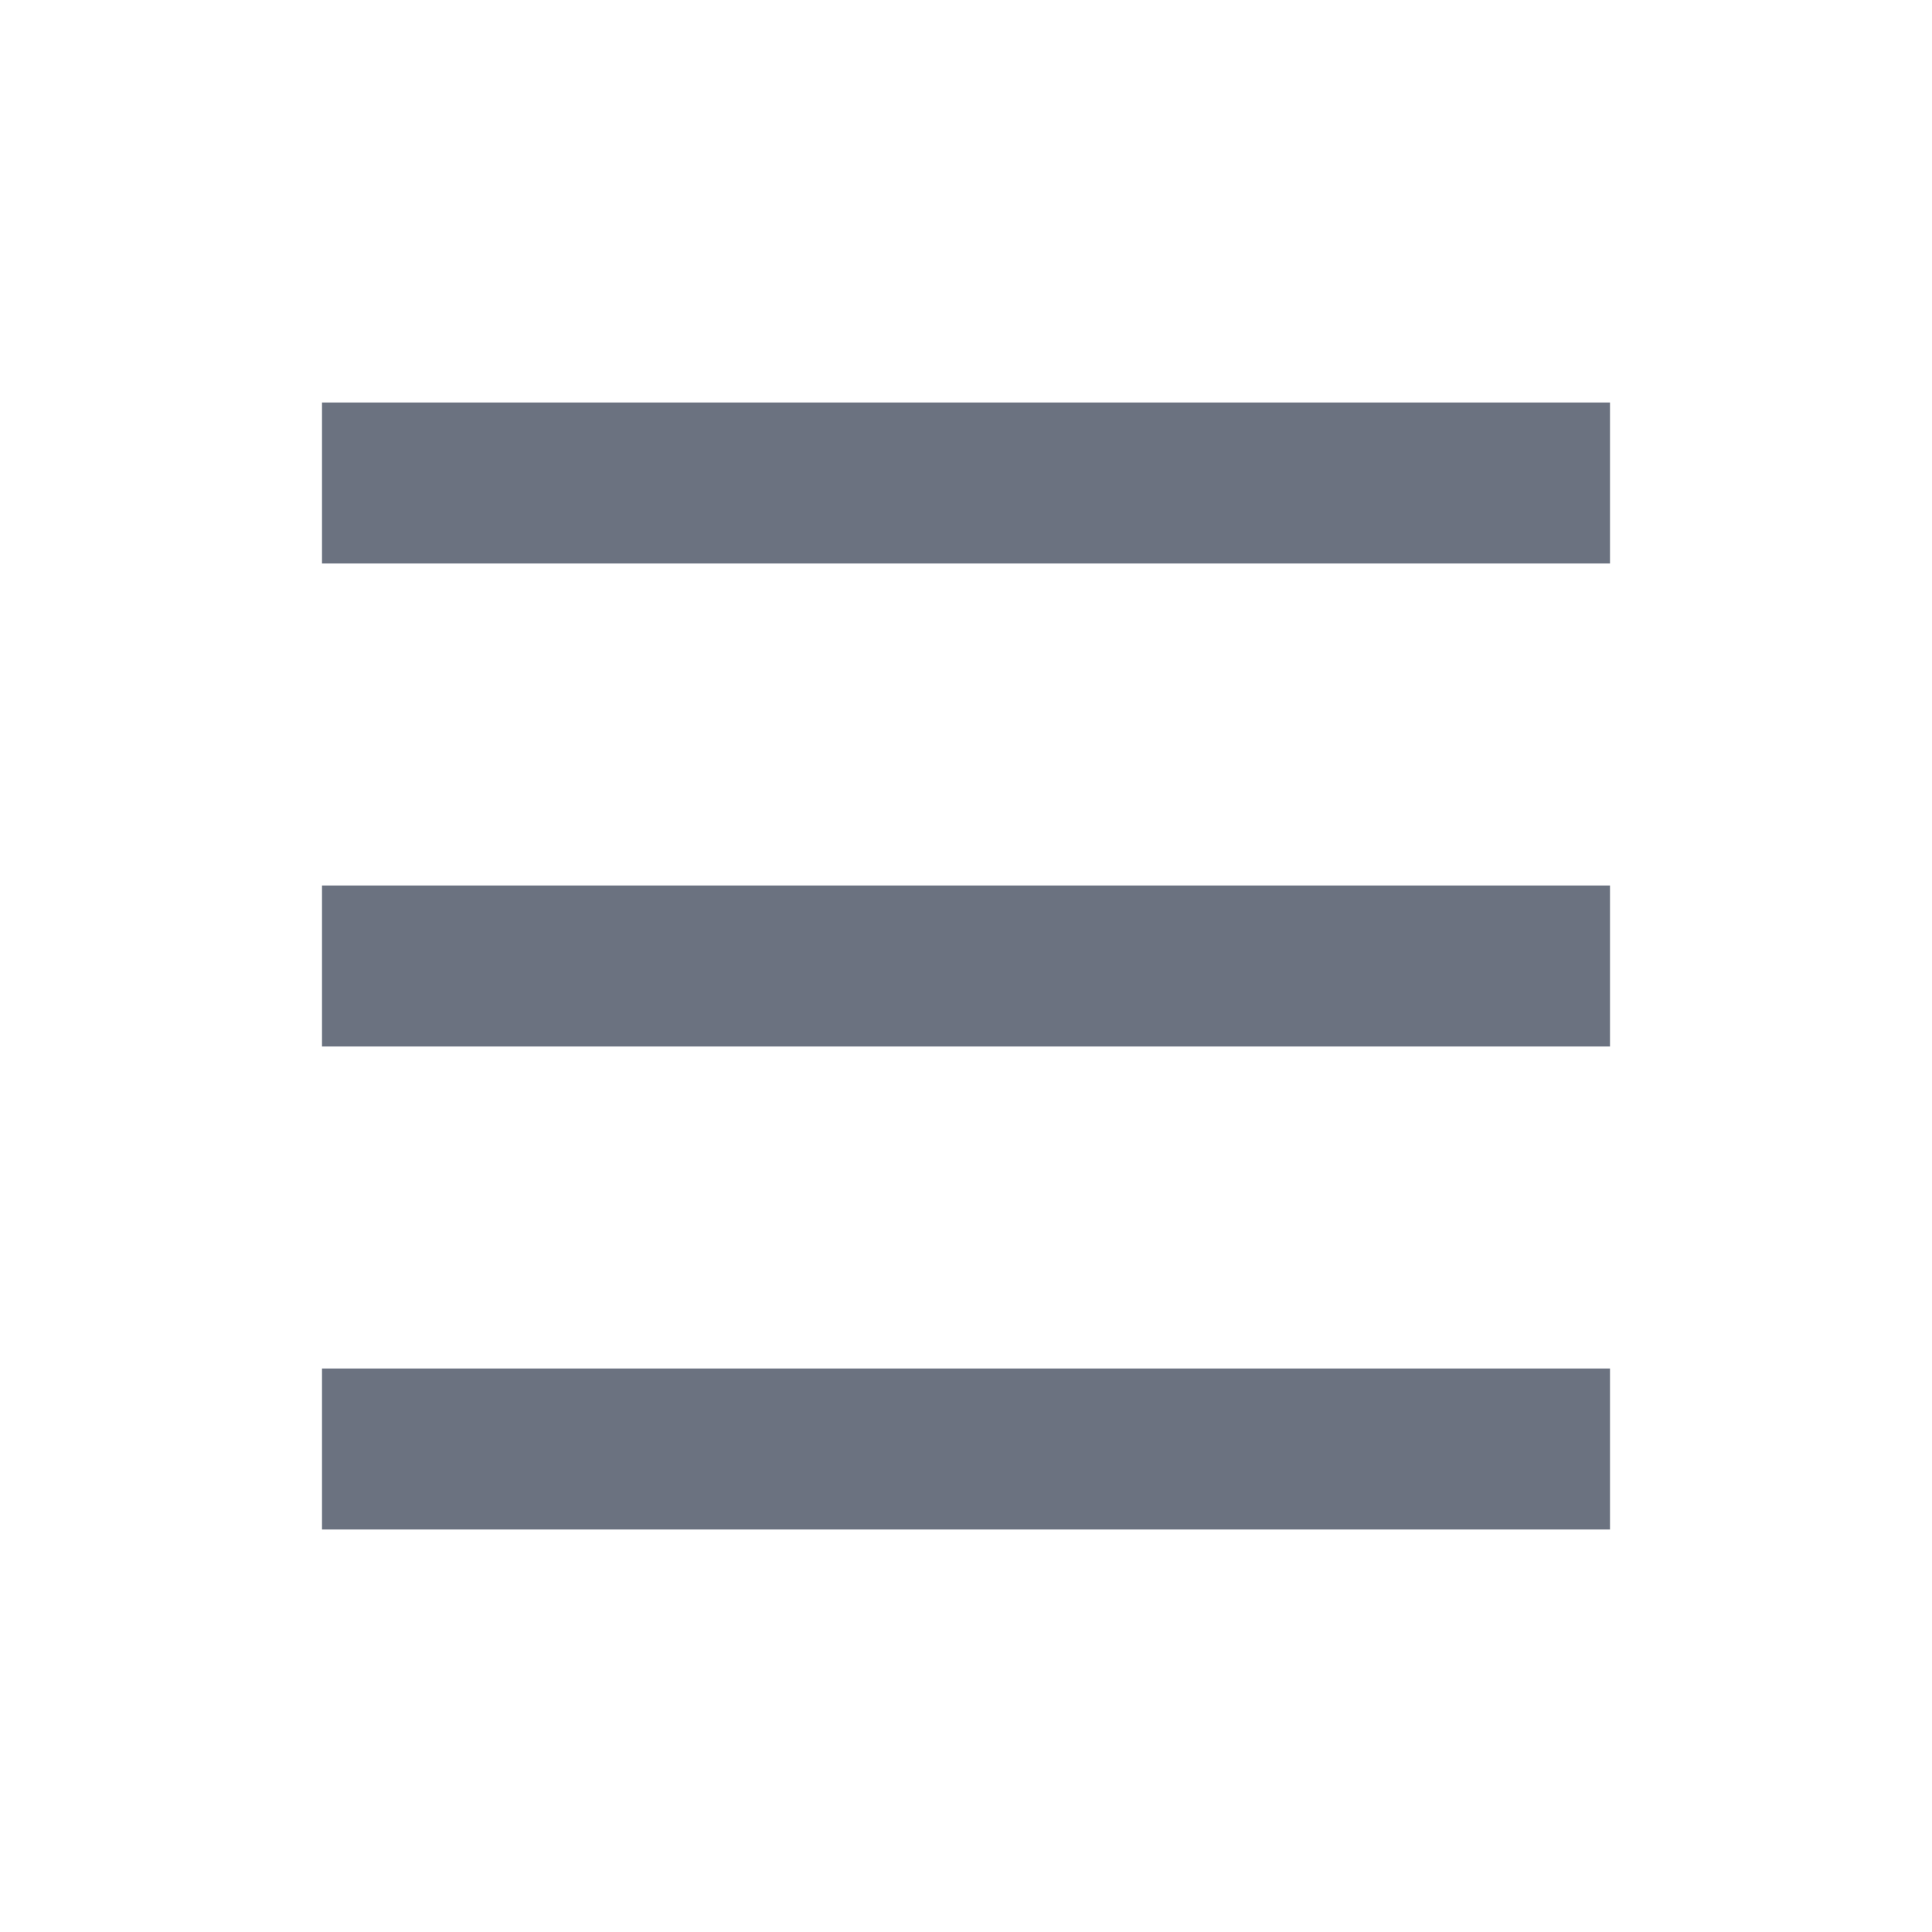
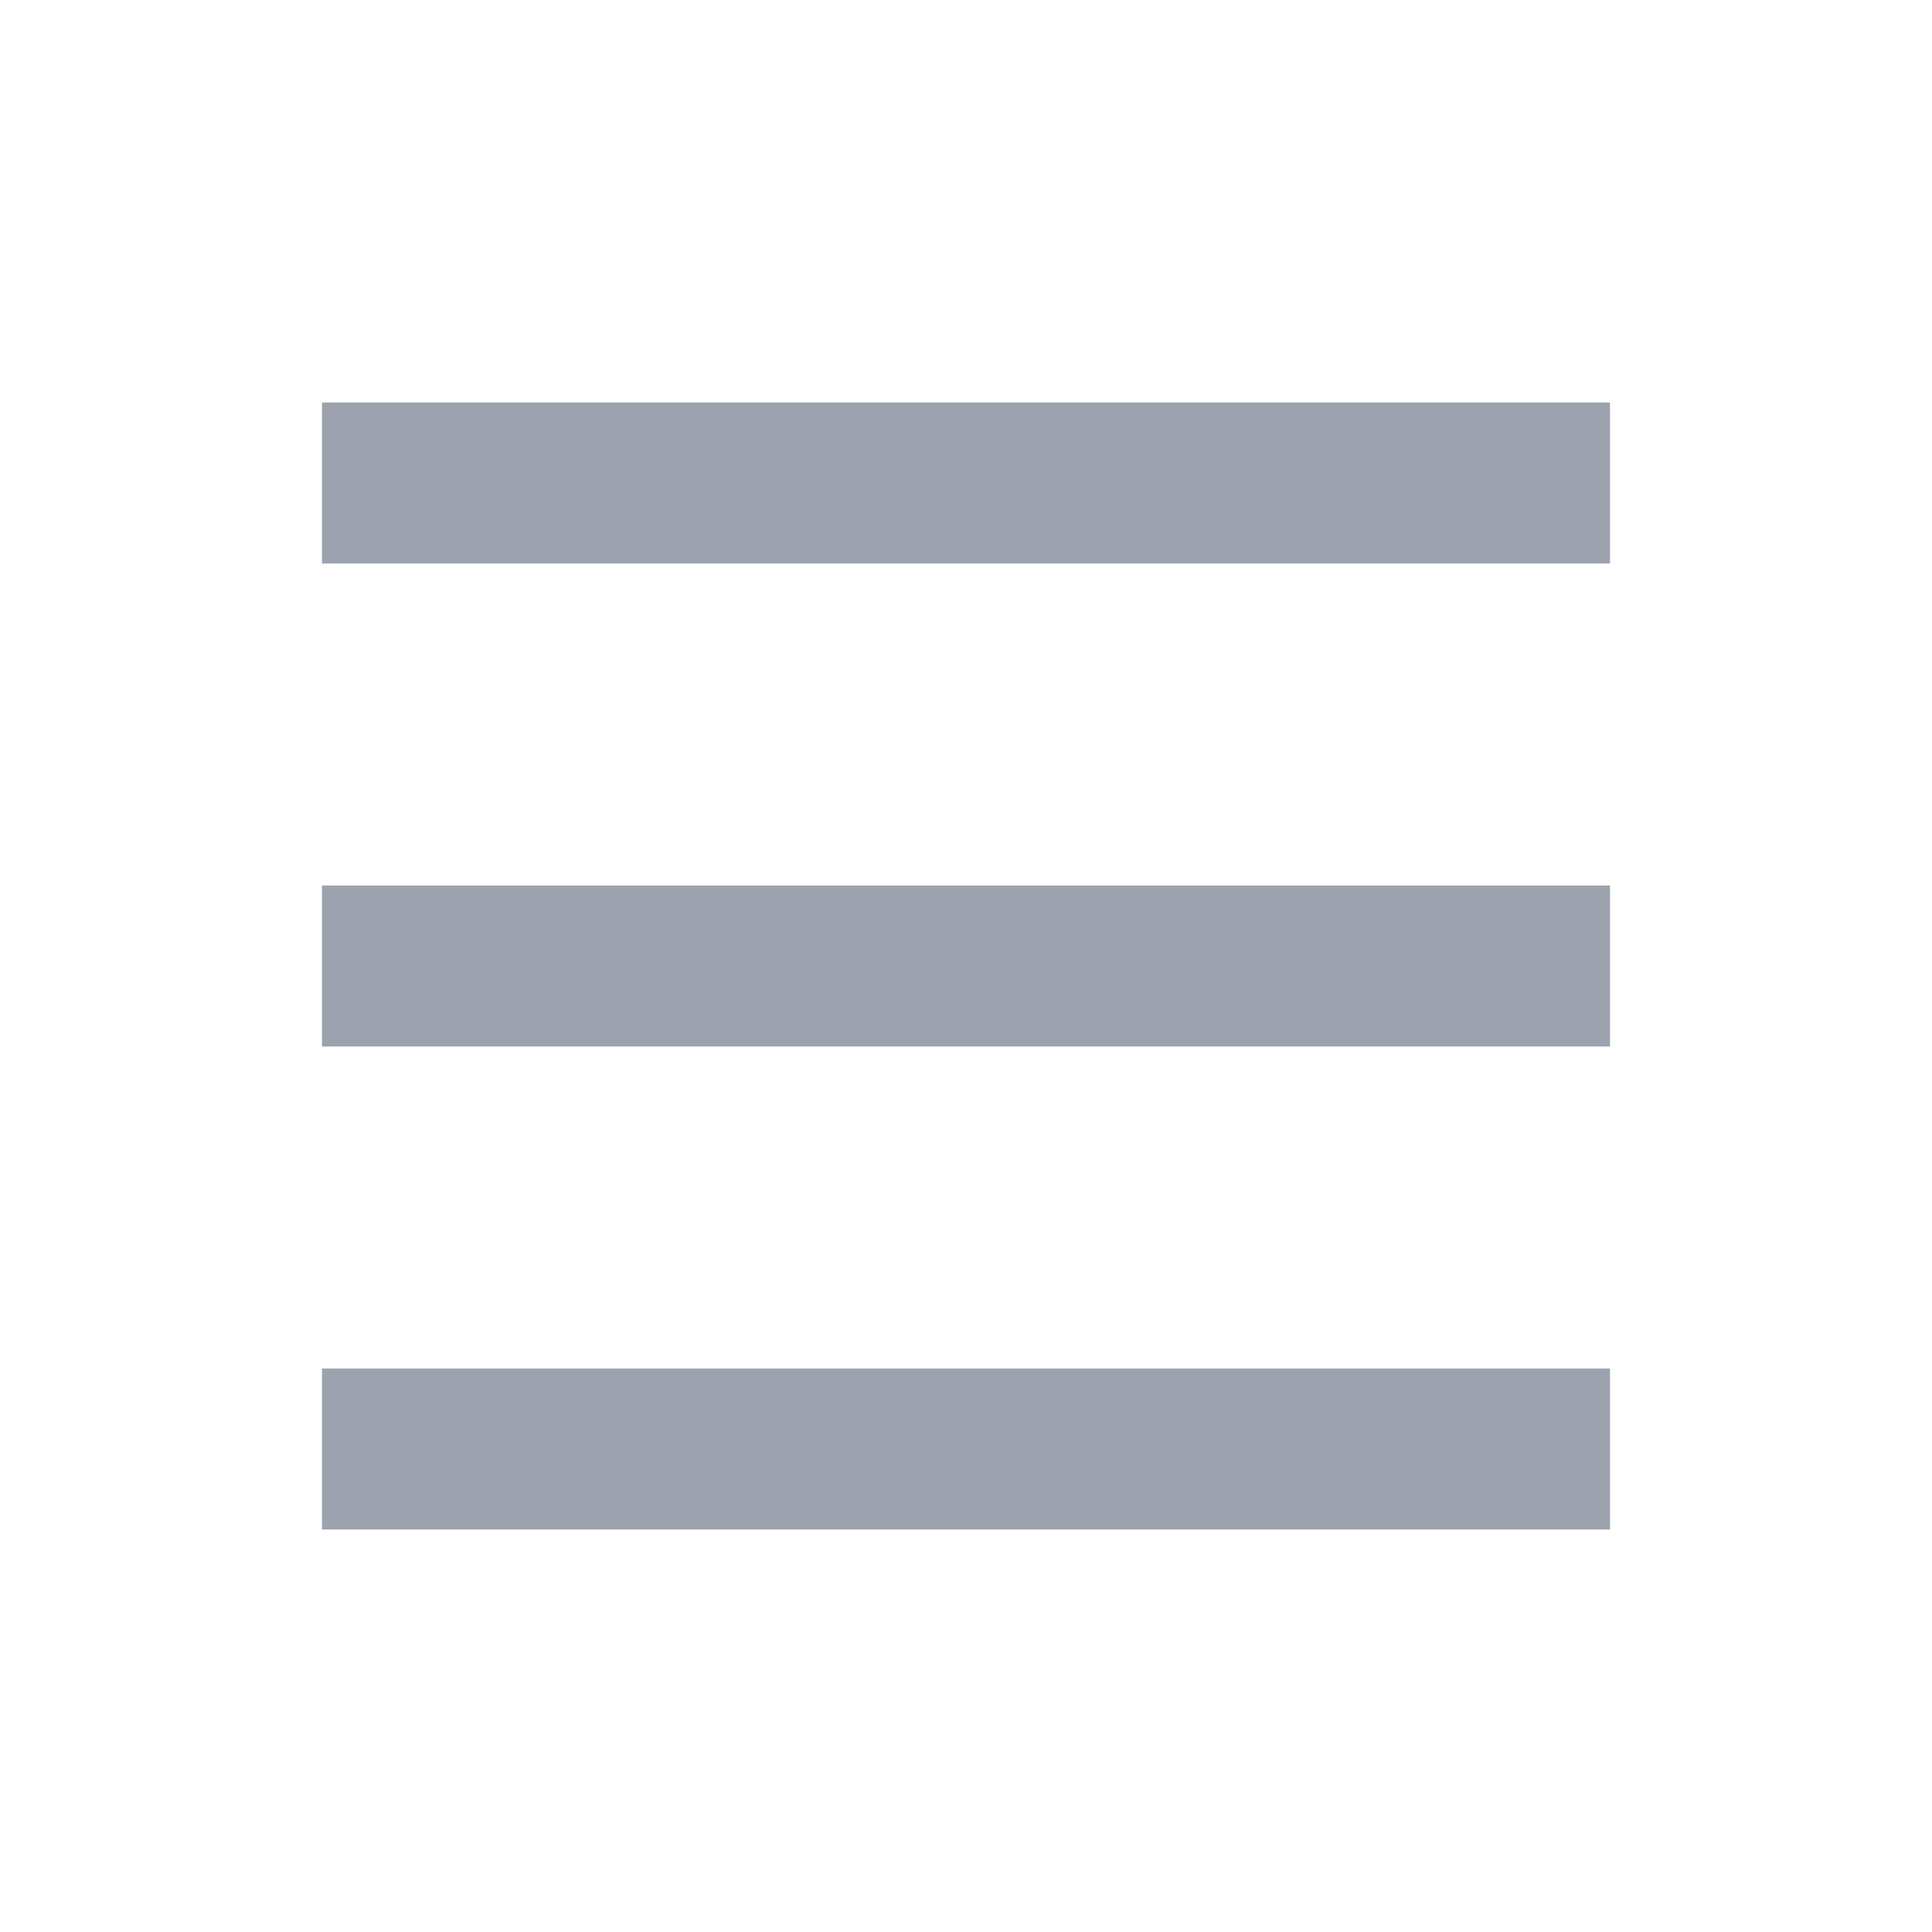
- <svg xmlns="http://www.w3.org/2000/svg" viewBox="0 0 24 24" fill="#6b7280">
+ <svg xmlns="http://www.w3.org/2000/svg" viewBox="0 0 24 24" fill="#9ca3af">
  <rect x="4" y="5" width="16" height="2" />
  <rect x="4" y="11" width="16" height="2" />
  <rect x="4" y="17" width="16" height="2" />
</svg>
